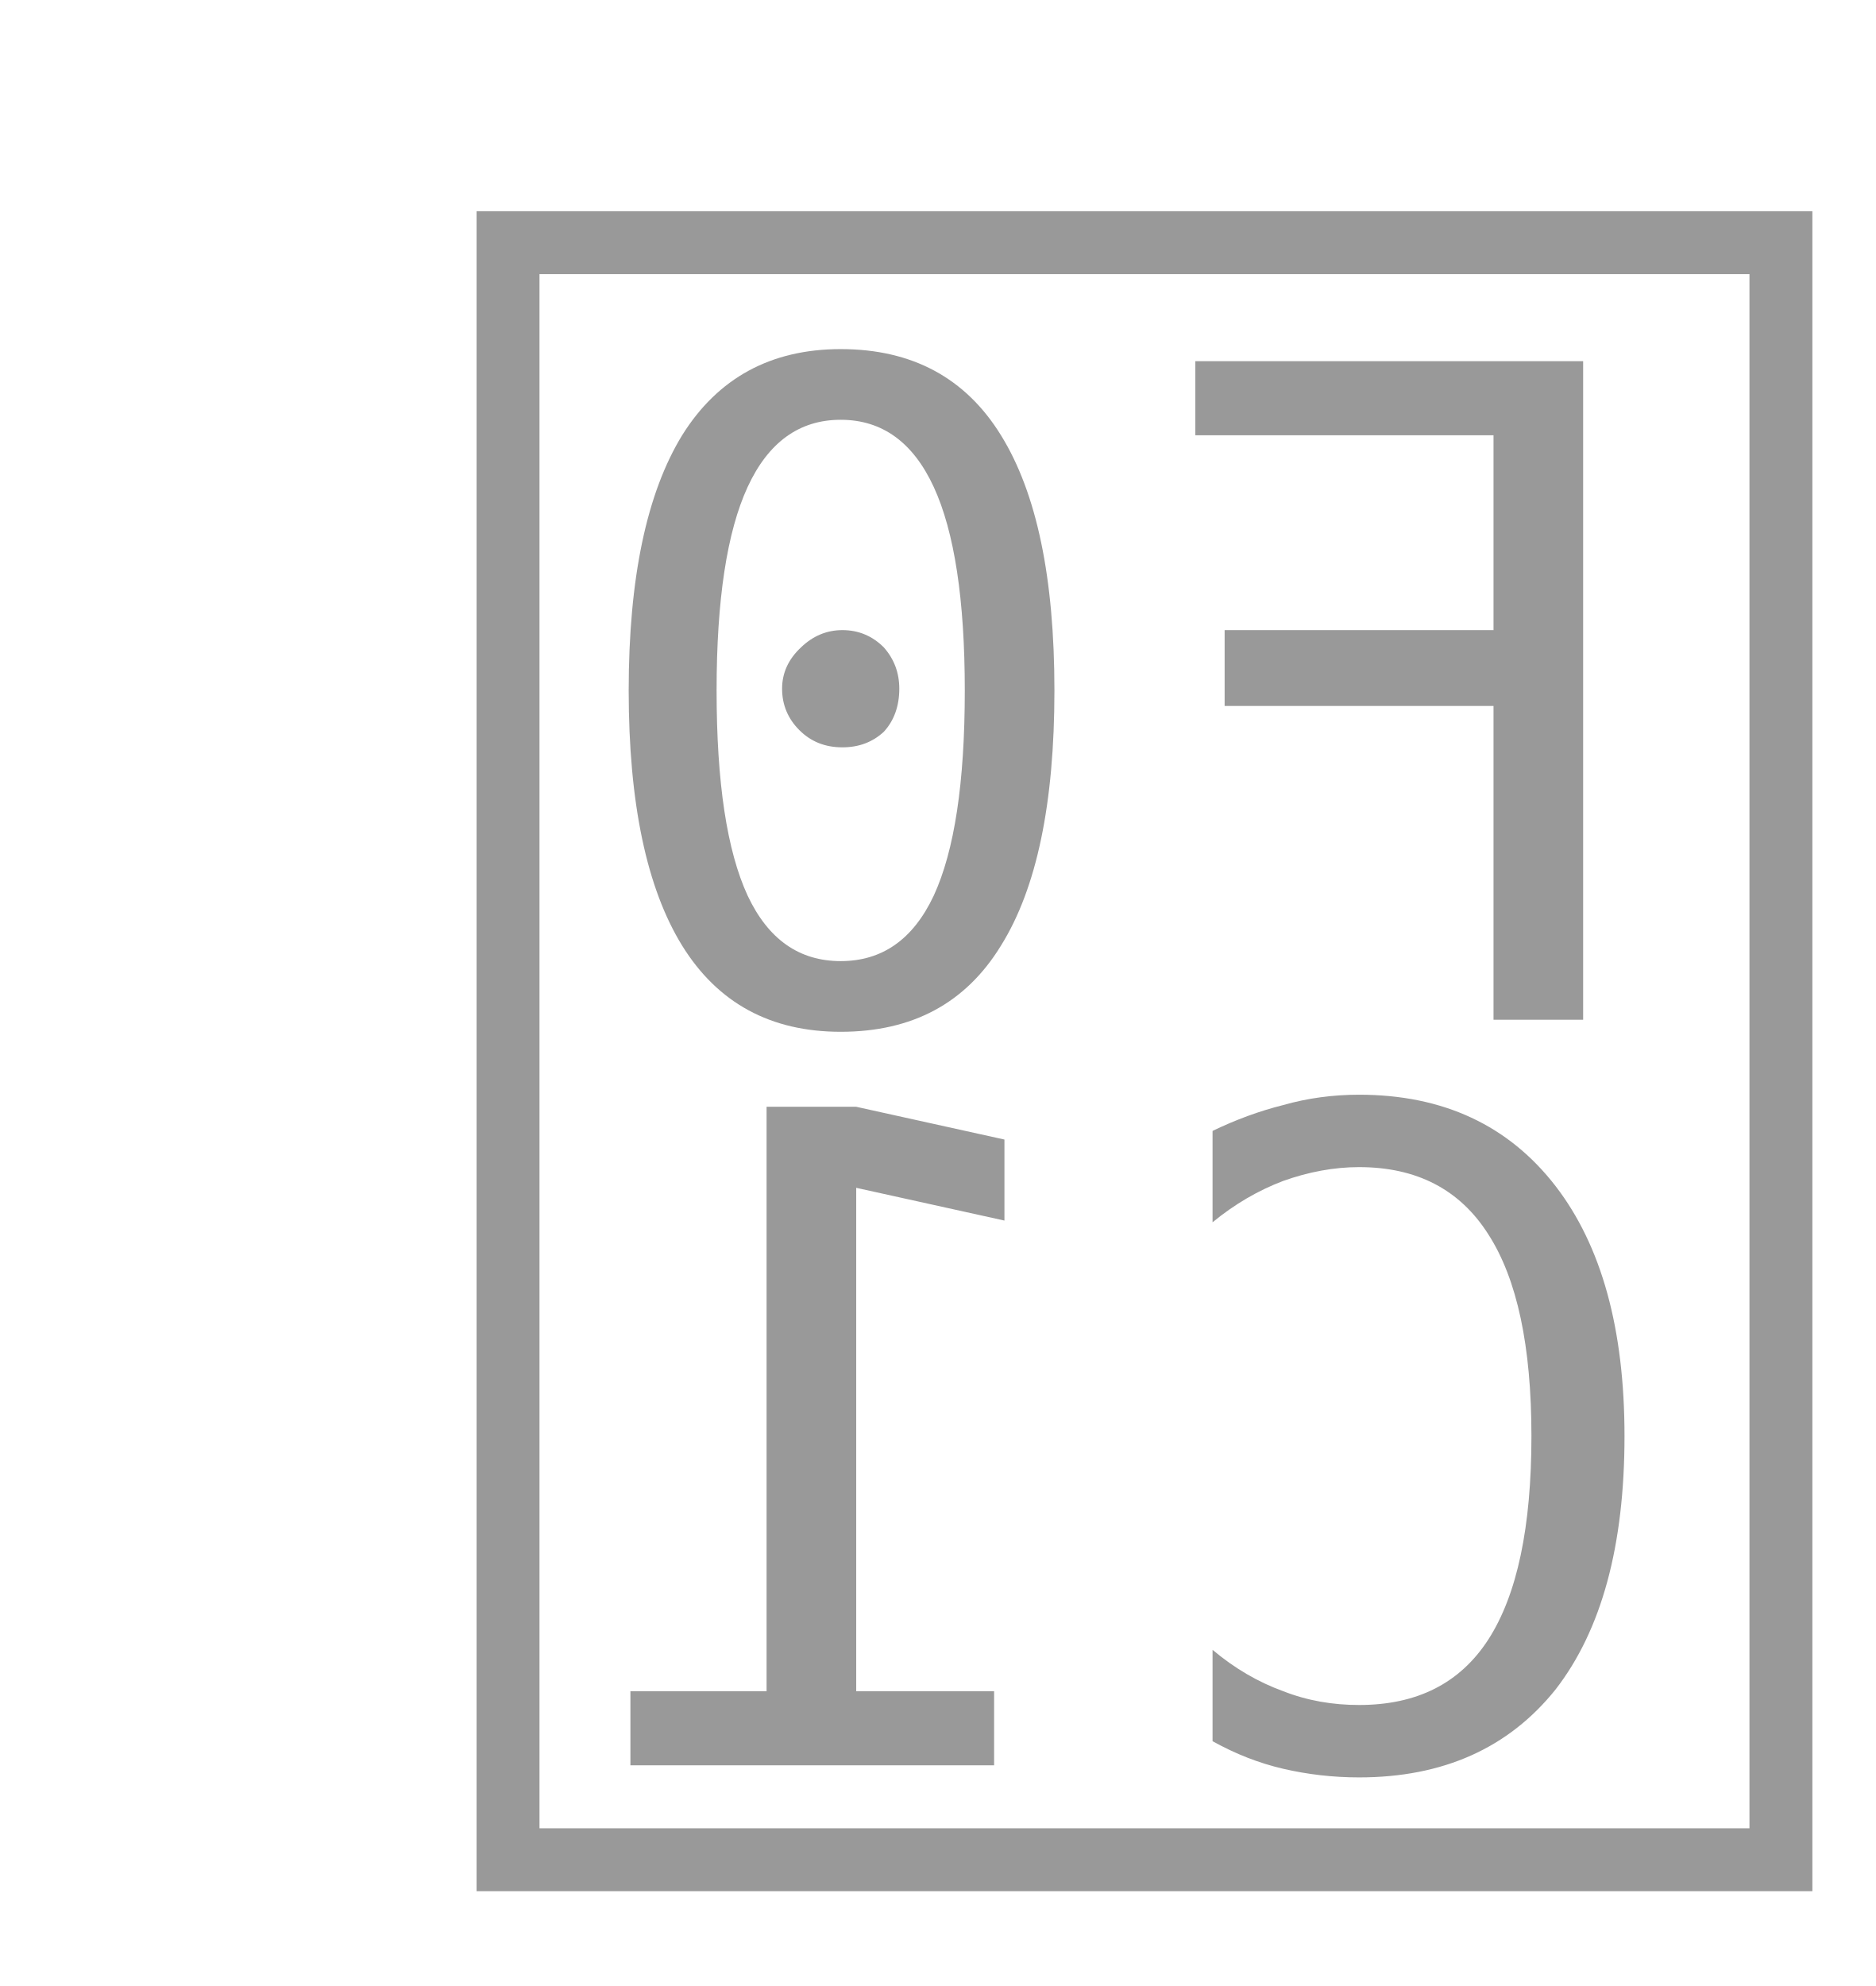
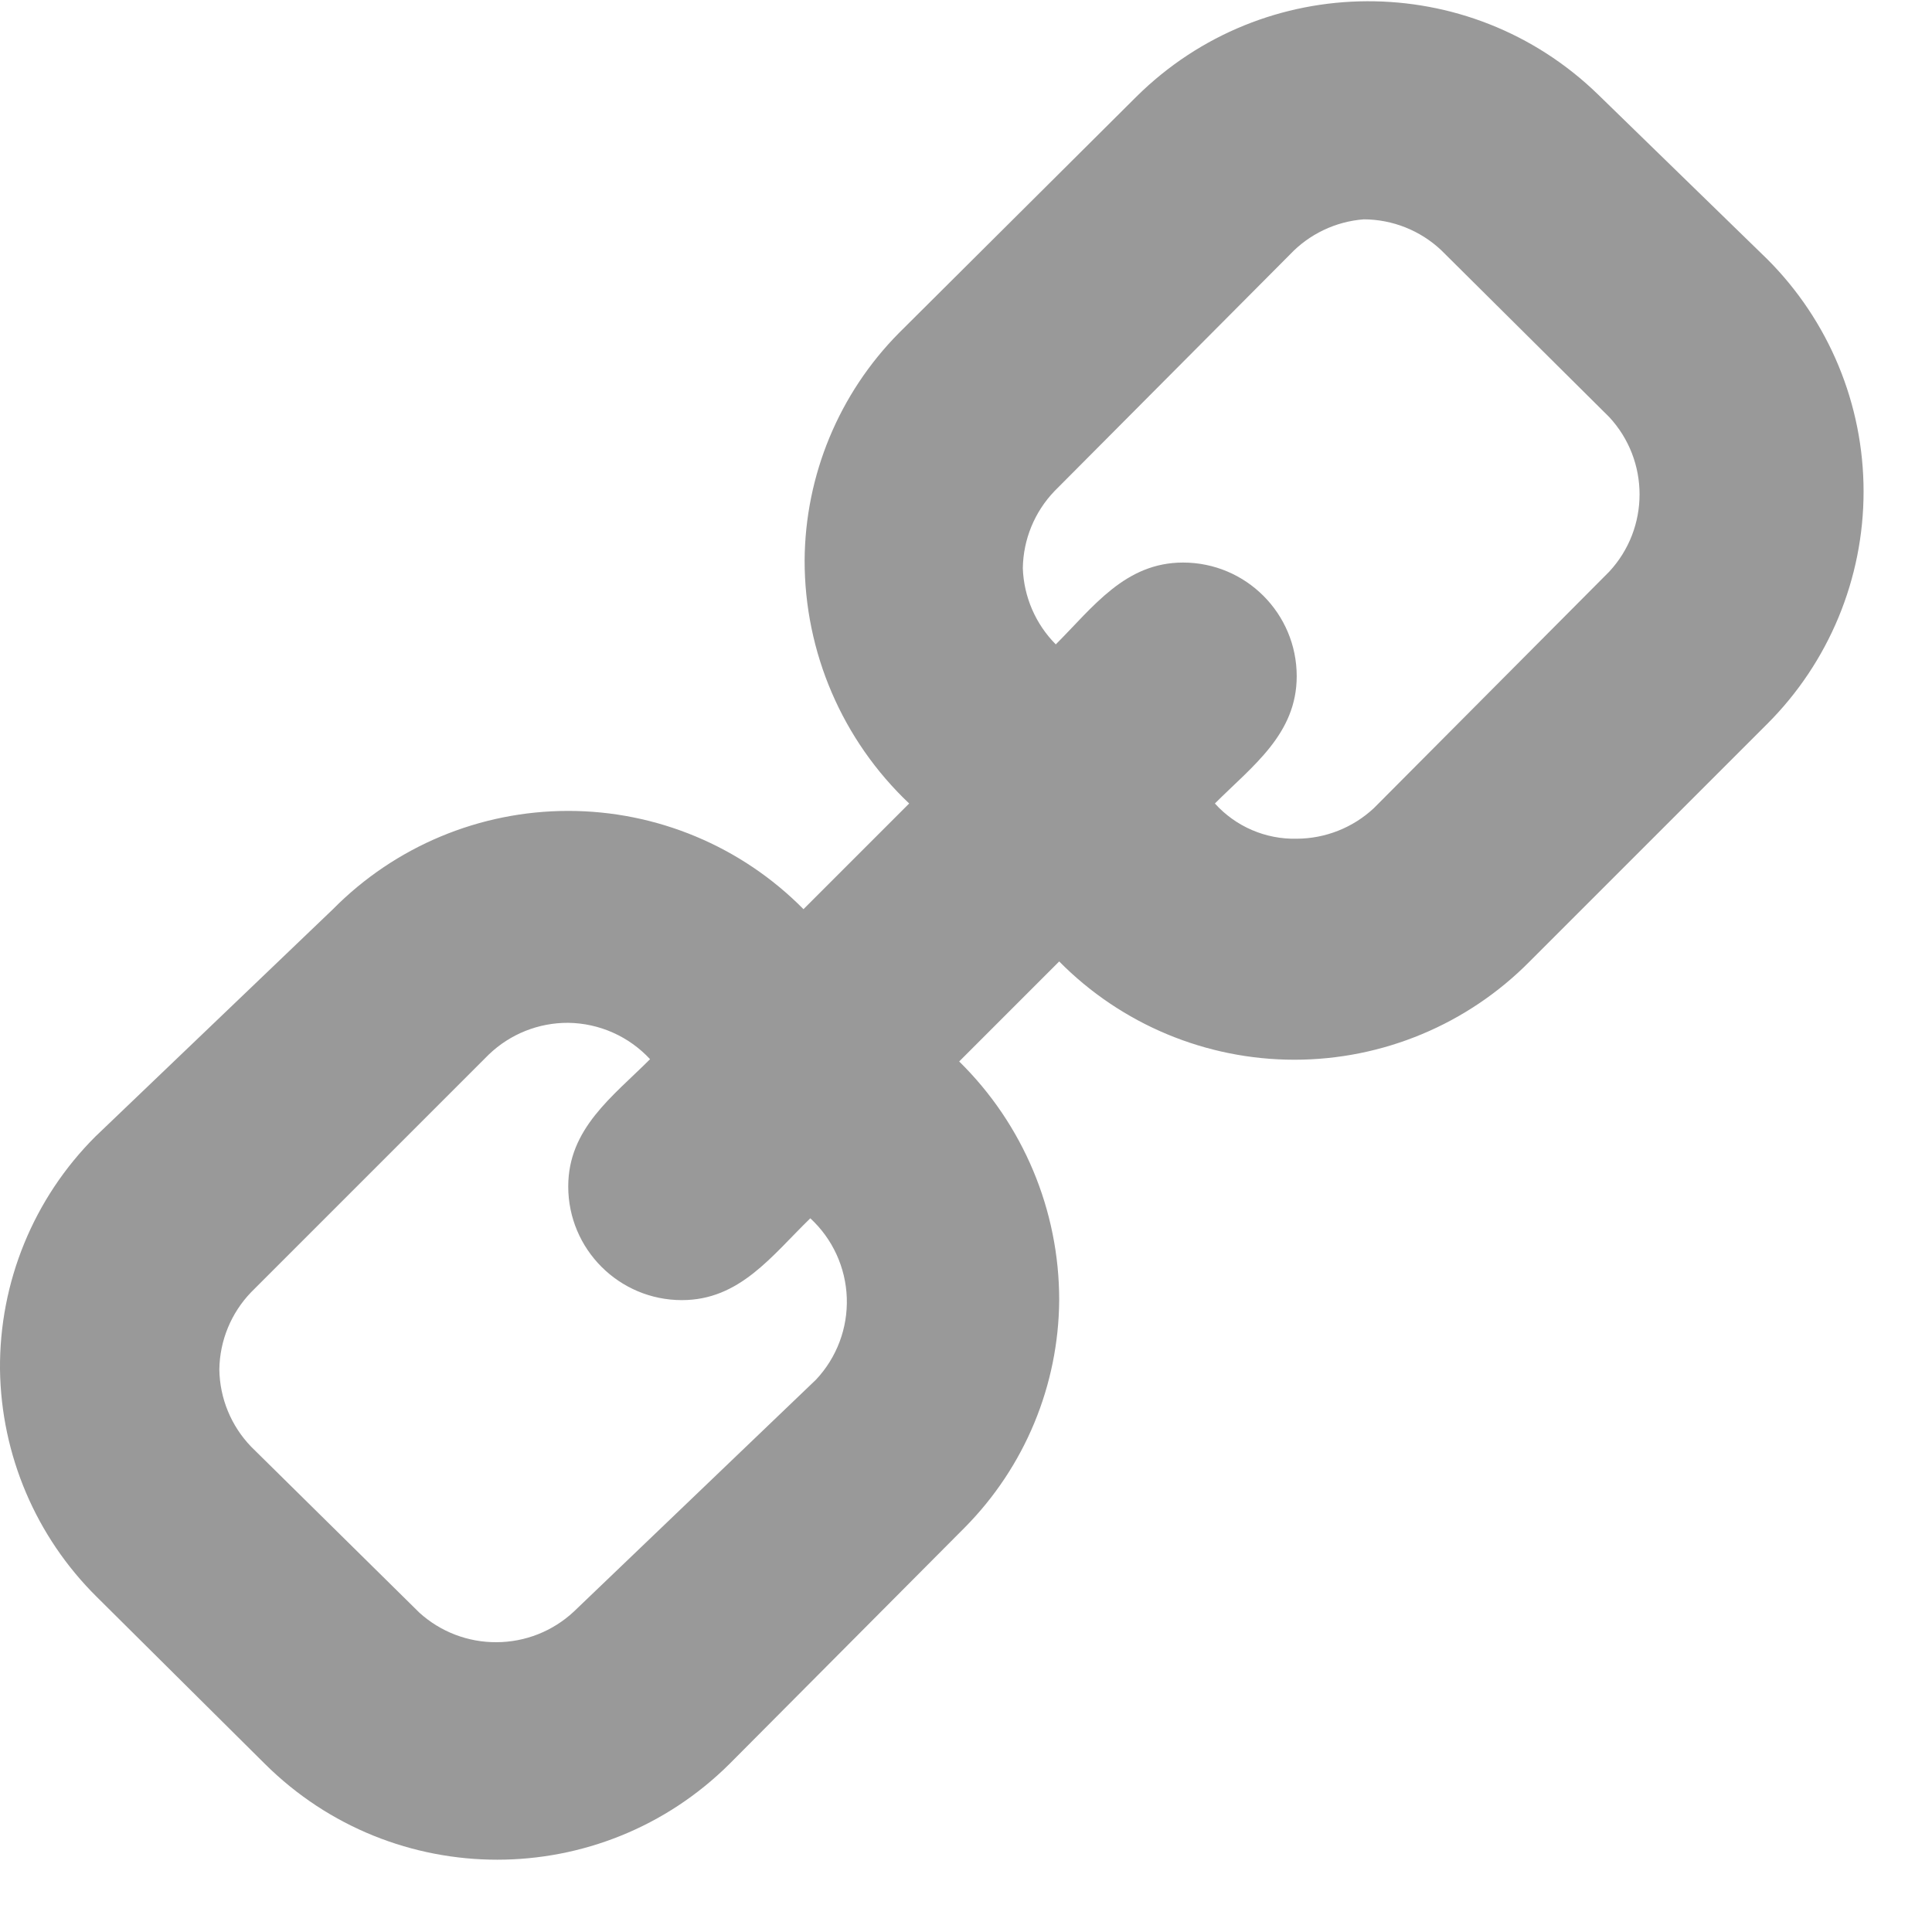
- <svg xmlns="http://www.w3.org/2000/svg" width="17px" height="18px" viewBox="0 0 17 18" version="1.1">
-   <defs />
-   <g id="Page-1" stroke="none" stroke-width="1" fill="none" fill-rule="evenodd" font-family="FontAwesome" font-size="18" font-weight="normal">
-     <g id="Desktop-HD-Copy-3" transform="translate(-353, -223)" fill="#999999">
-       <text id="" transform="translate(361.5, 233) scale(-1, 1) translate(-361.5, -233) ">
-         <tspan x="353" y="239"></tspan>
-       </text>
+ <svg xmlns="http://www.w3.org/2000/svg" id="Layer_1" data-name="Layer 1" viewBox="0 0 17 17">
+   <defs>
+     <style>.cls-1{fill:#999;}</style>
+   </defs>
+   <g id="Page-1">
+     <g id="taiko_code-box-and-note-styling" data-name="taiko code-box-and-note-styling">
+       <path id="hash-link-copy" class="cls-1" d="M1.93,12.05a1,1,0,0,1,.28-.68L4.3,9.28A1,1,0,0,1,5,9a1,1,0,0,1,.72.32c-.33.33-.72.61-.72,1.12a1,1,0,0,0,1,1c.51,0,.79-.39,1.13-.72a1,1,0,0,1,.05,1.42L5.05,14.18a1,1,0,0,1-.68.27,1,1,0,0,1-.68-.26L2.21,12.73A1,1,0,0,1,1.93,12.05ZM9,5a1,1,0,0,1,.28-.68l2.07-2.08A1,1,0,0,1,12,1.93a1,1,0,0,1,.68.27l1.48,1.47a1,1,0,0,1,0,1.36L12.09,7.11a1,1,0,0,1-.68.27.94.94,0,0,1-.72-.31c.33-.33.72-.61.72-1.12a1,1,0,0,0-1-1c-.51,0-.79.39-1.12.72A1,1,0,0,1,9,5ZM0,12.05a2.87,2.87,0,0,0,.85,2l1.48,1.47a2.9,2.9,0,0,0,4.09,0l2.07-2.08a2.87,2.87,0,0,0,.83-2,2.94,2.94,0,0,0-.88-2.1l.88-.88a2.91,2.91,0,0,0,4.14,0l2.09-2.09a2.89,2.89,0,0,0,0-4.09L14.06.83A2.9,2.9,0,0,0,10,.85L7.91,2.93a2.87,2.87,0,0,0-.83,2A2.94,2.94,0,0,0,8,7.07L7.07,8a2.91,2.91,0,0,0-4.14,0L.84,10A2.86,2.86,0,0,0,0,12.05Z" />
    </g>
  </g>
</svg>
